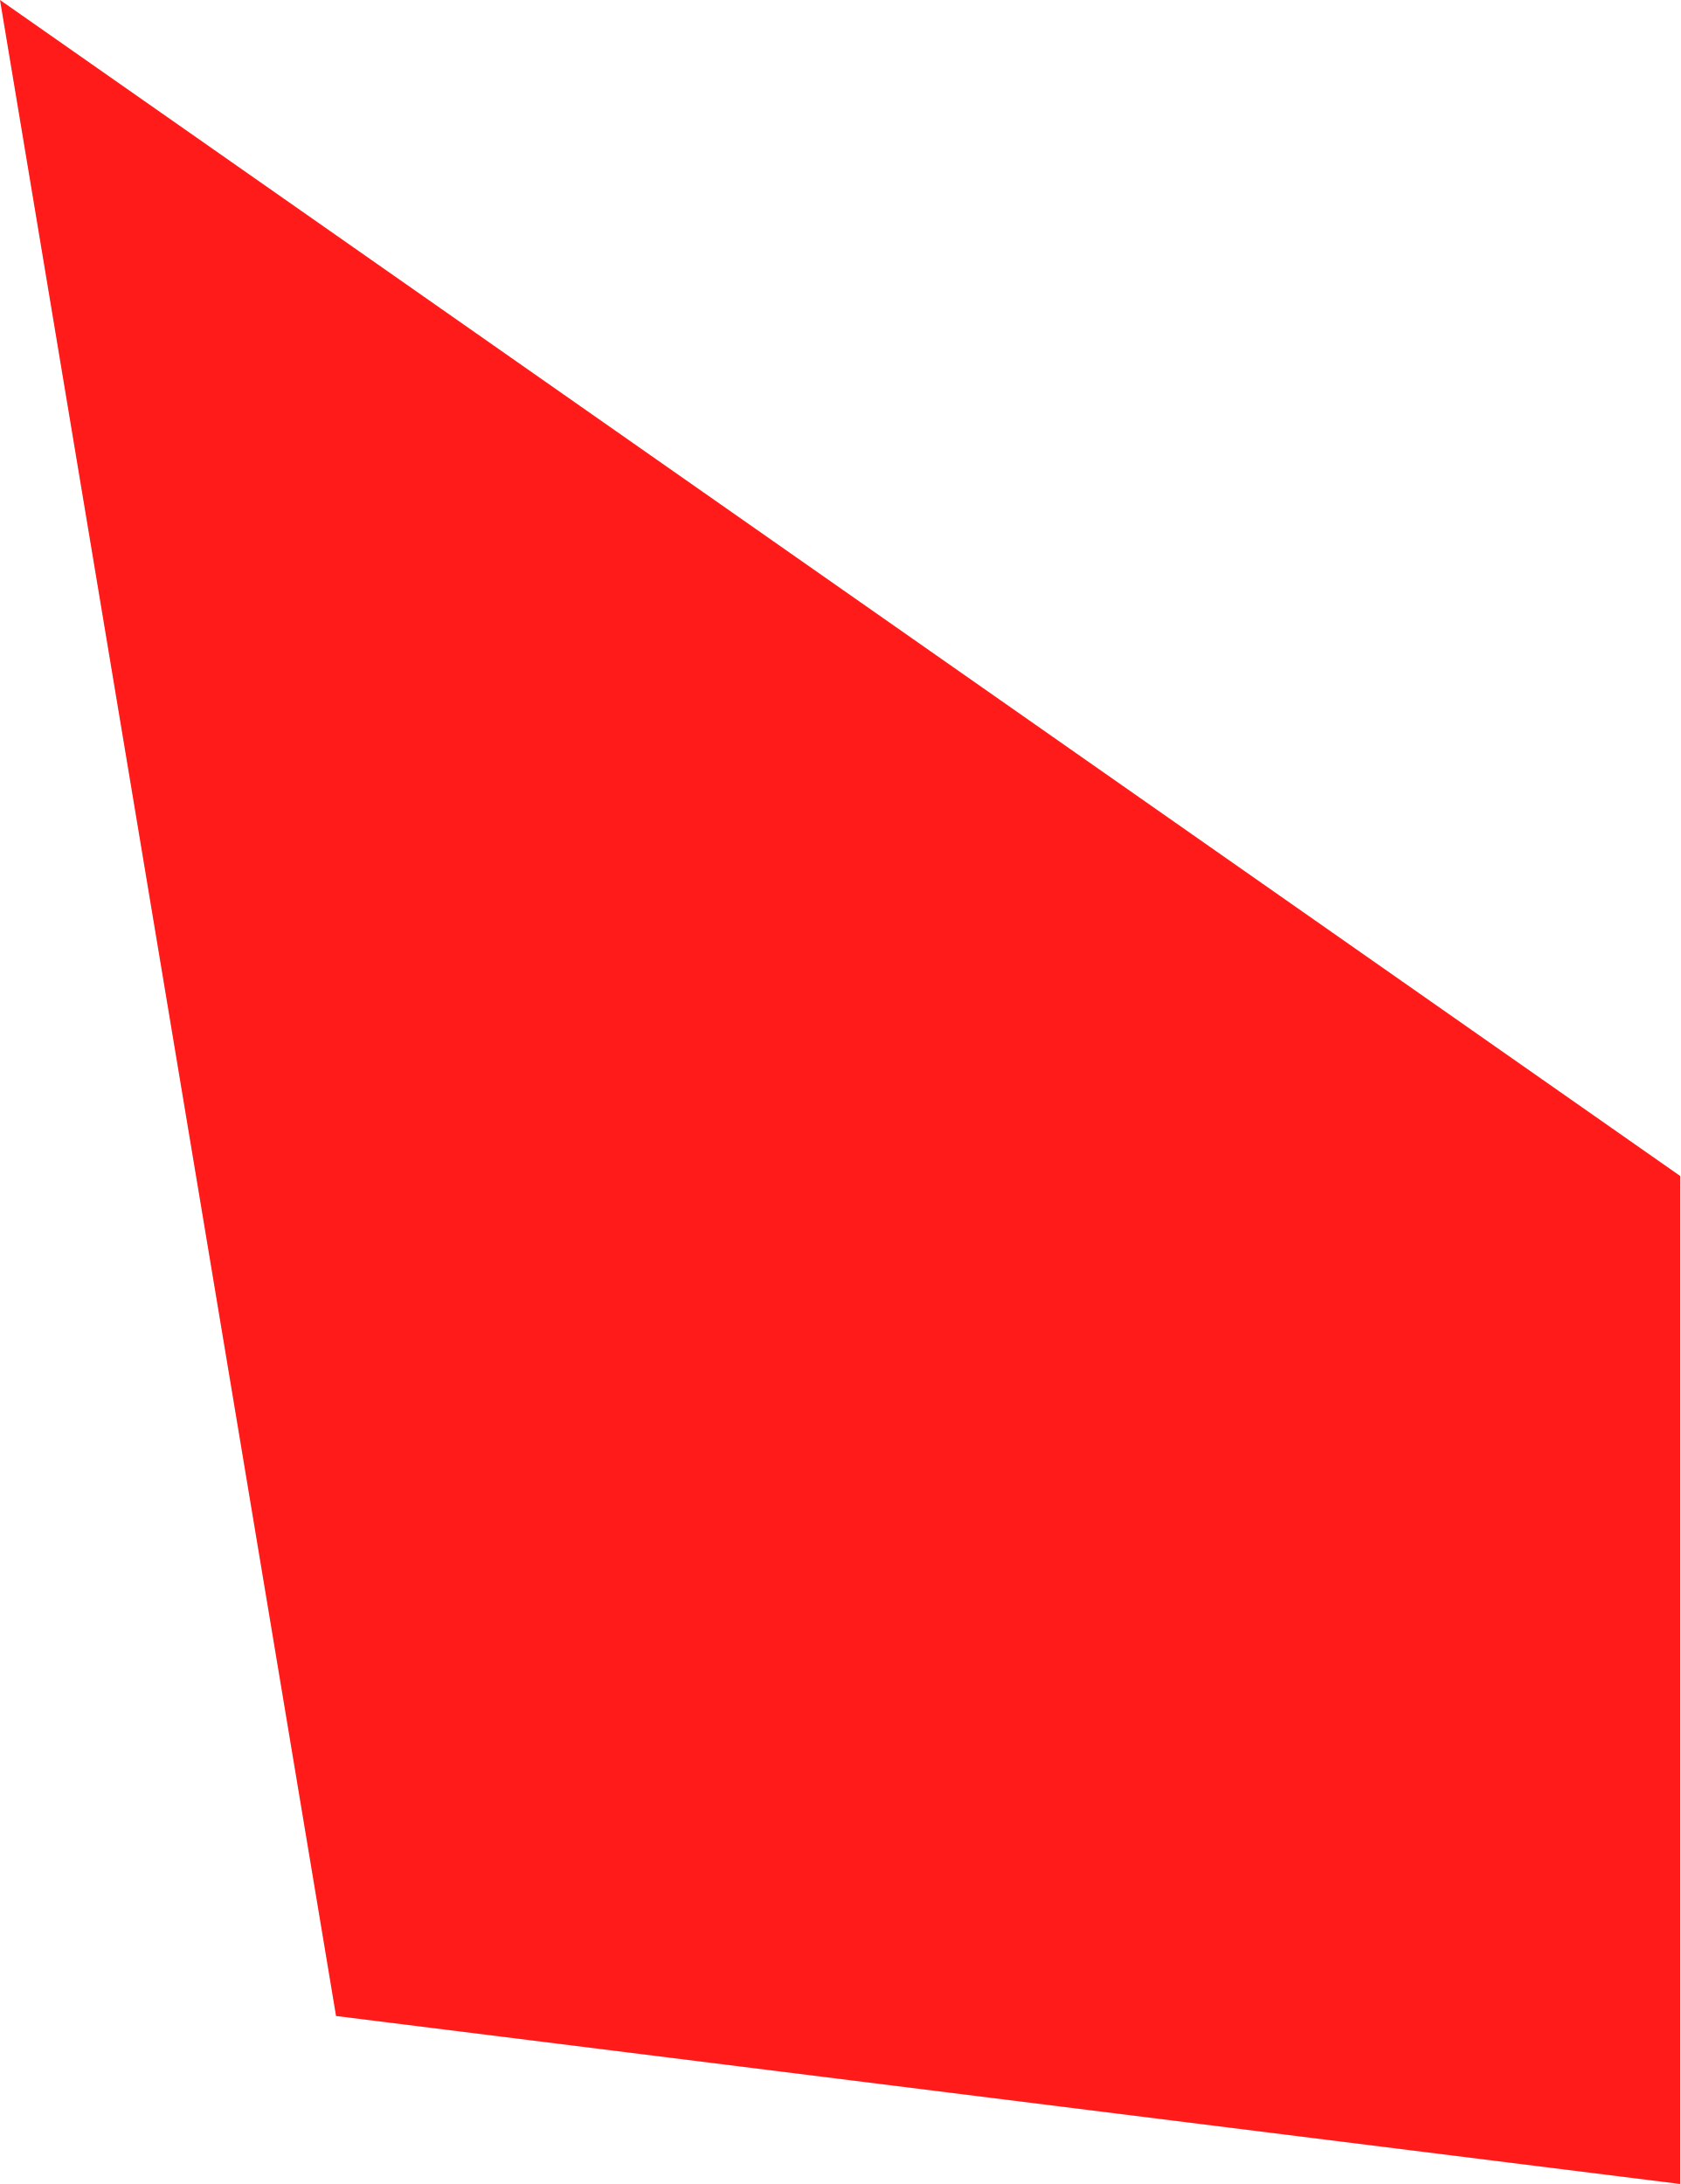
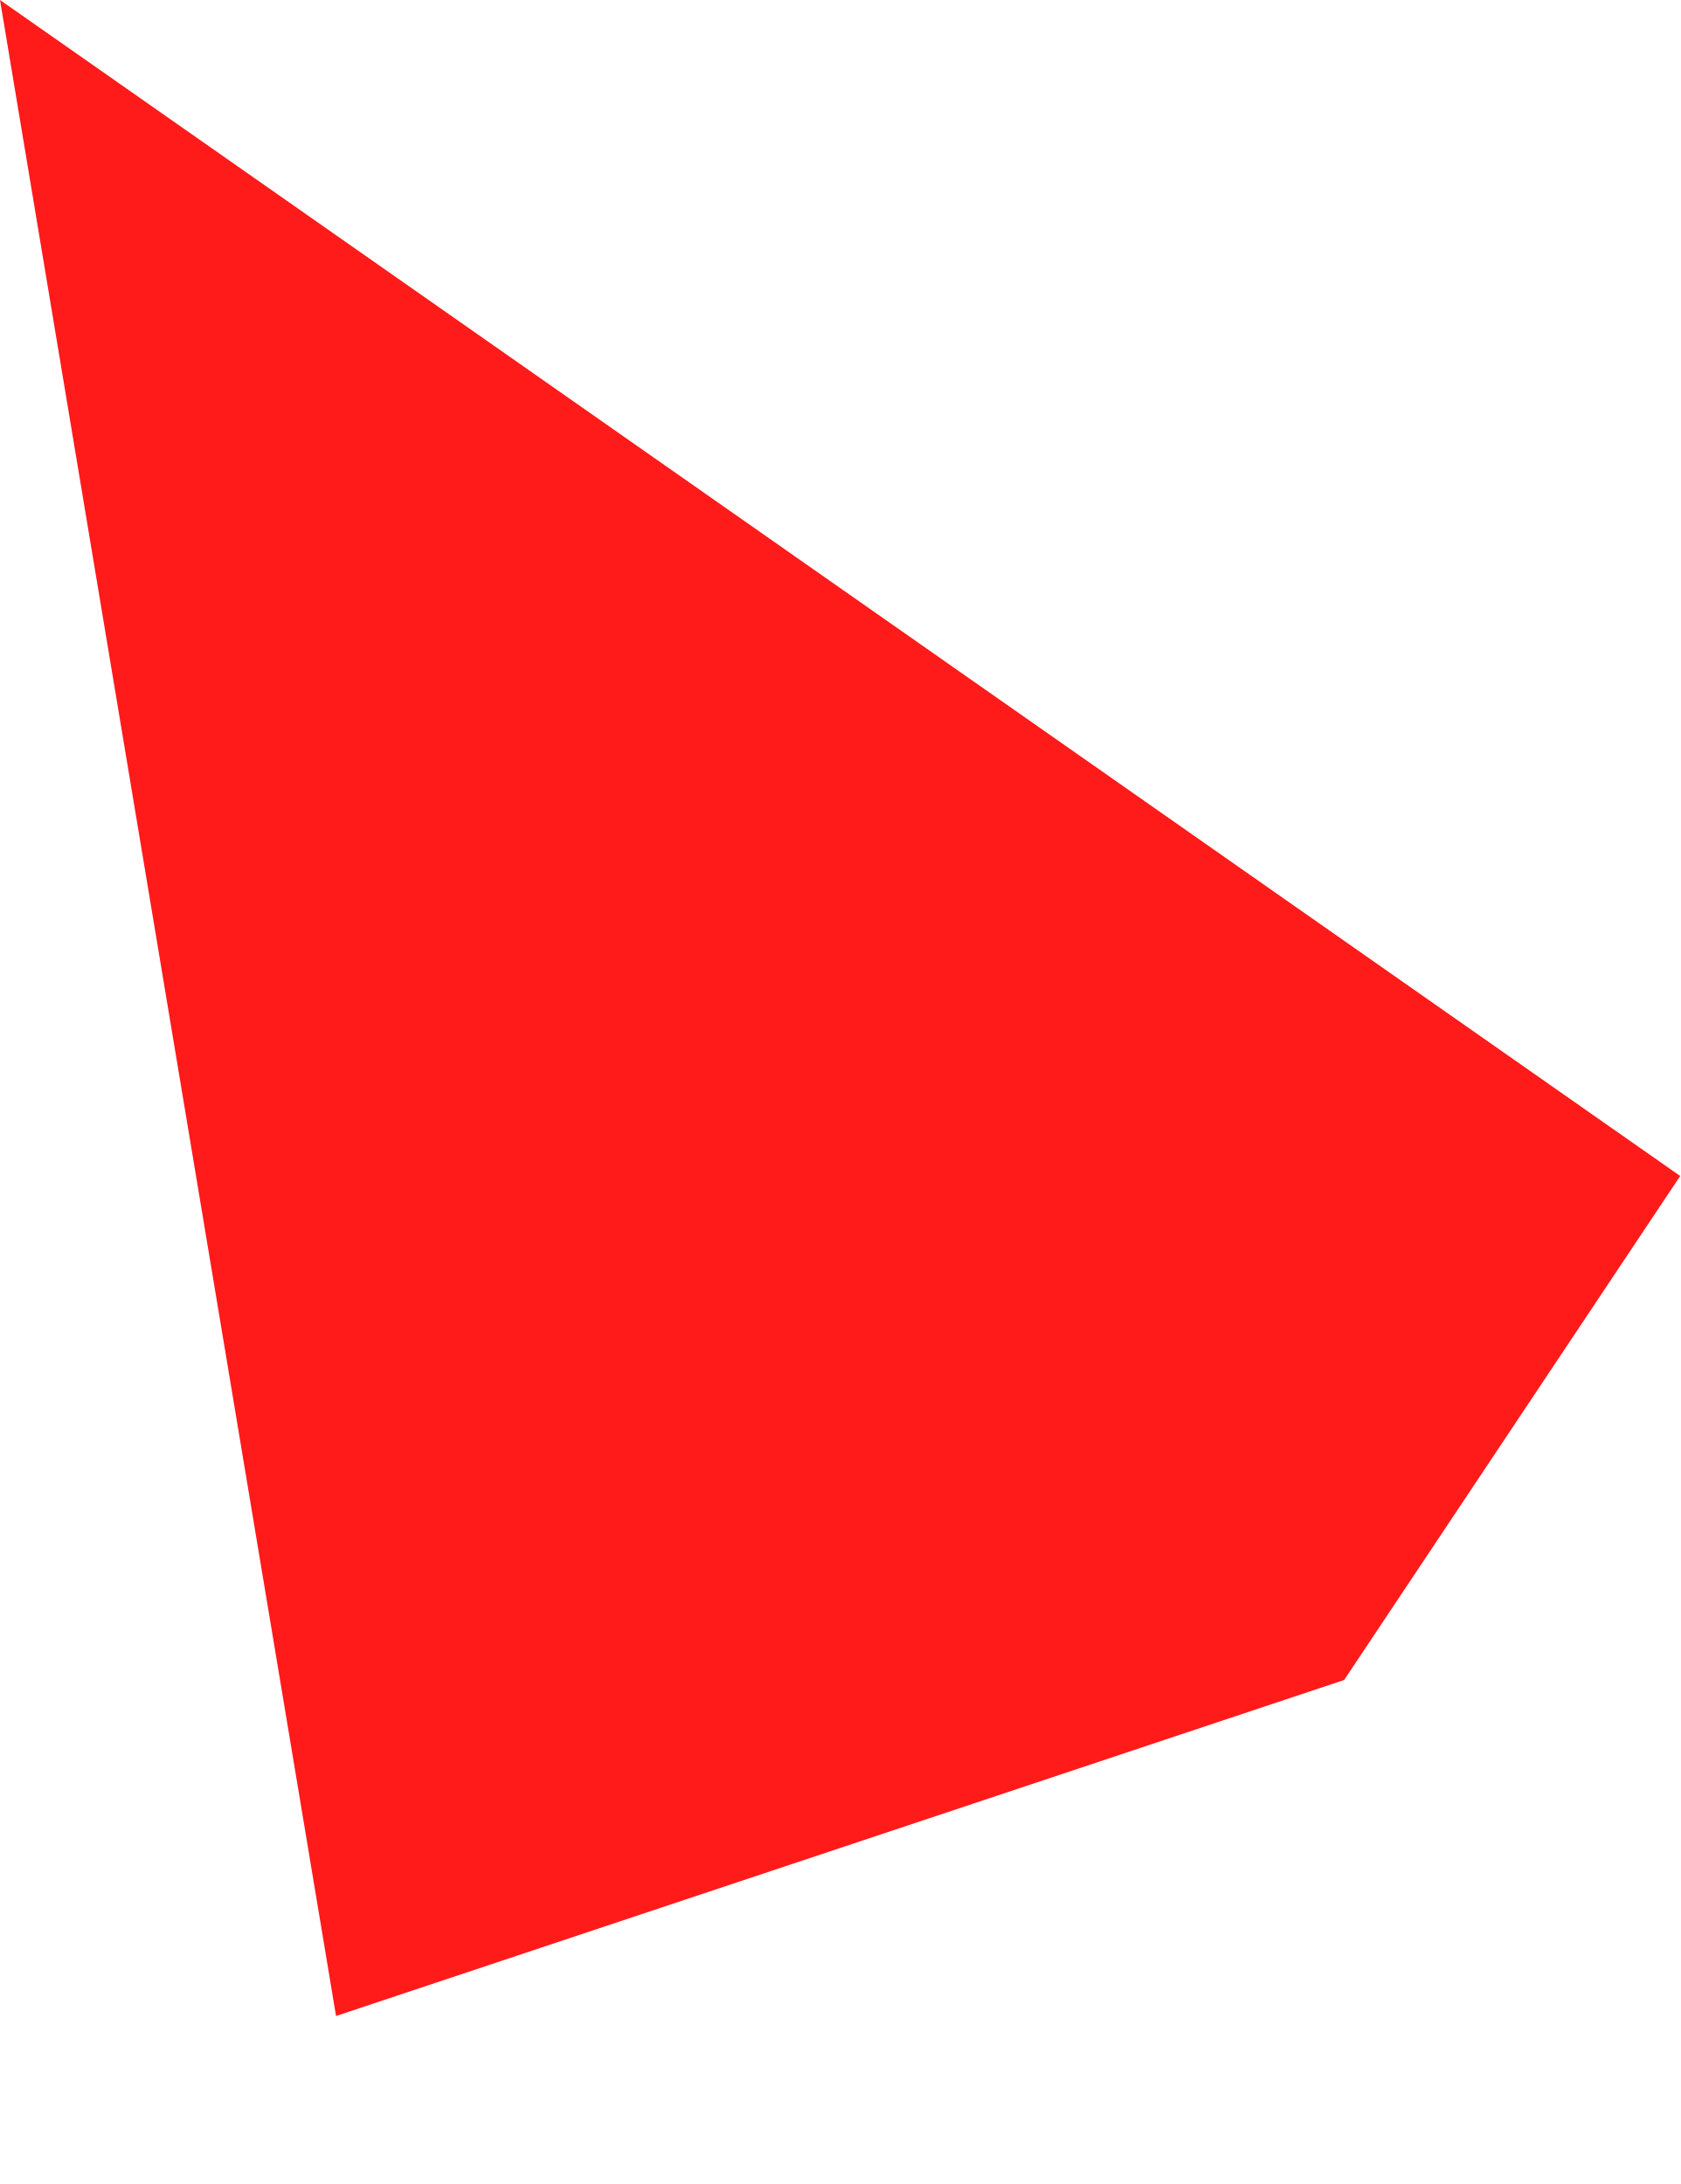
<svg xmlns="http://www.w3.org/2000/svg" viewBox="0 0 20 26" width="20px" height="26px">
  <g id="surface45869468">
-     <path style="stroke:none;fill-rule:nonzero;fill:rgb(255,27,25);fill-opacity:1" d="M 0 0 L 20 14 L 20 26 L 4 24" />
+     <path style="stroke:none;fill-rule:nonzero;fill:rgb(255,27,25);fill-opacity:1" d="M 0 0 L 20 14 L 16 20 L 4 24" />
  </g>
</svg>
